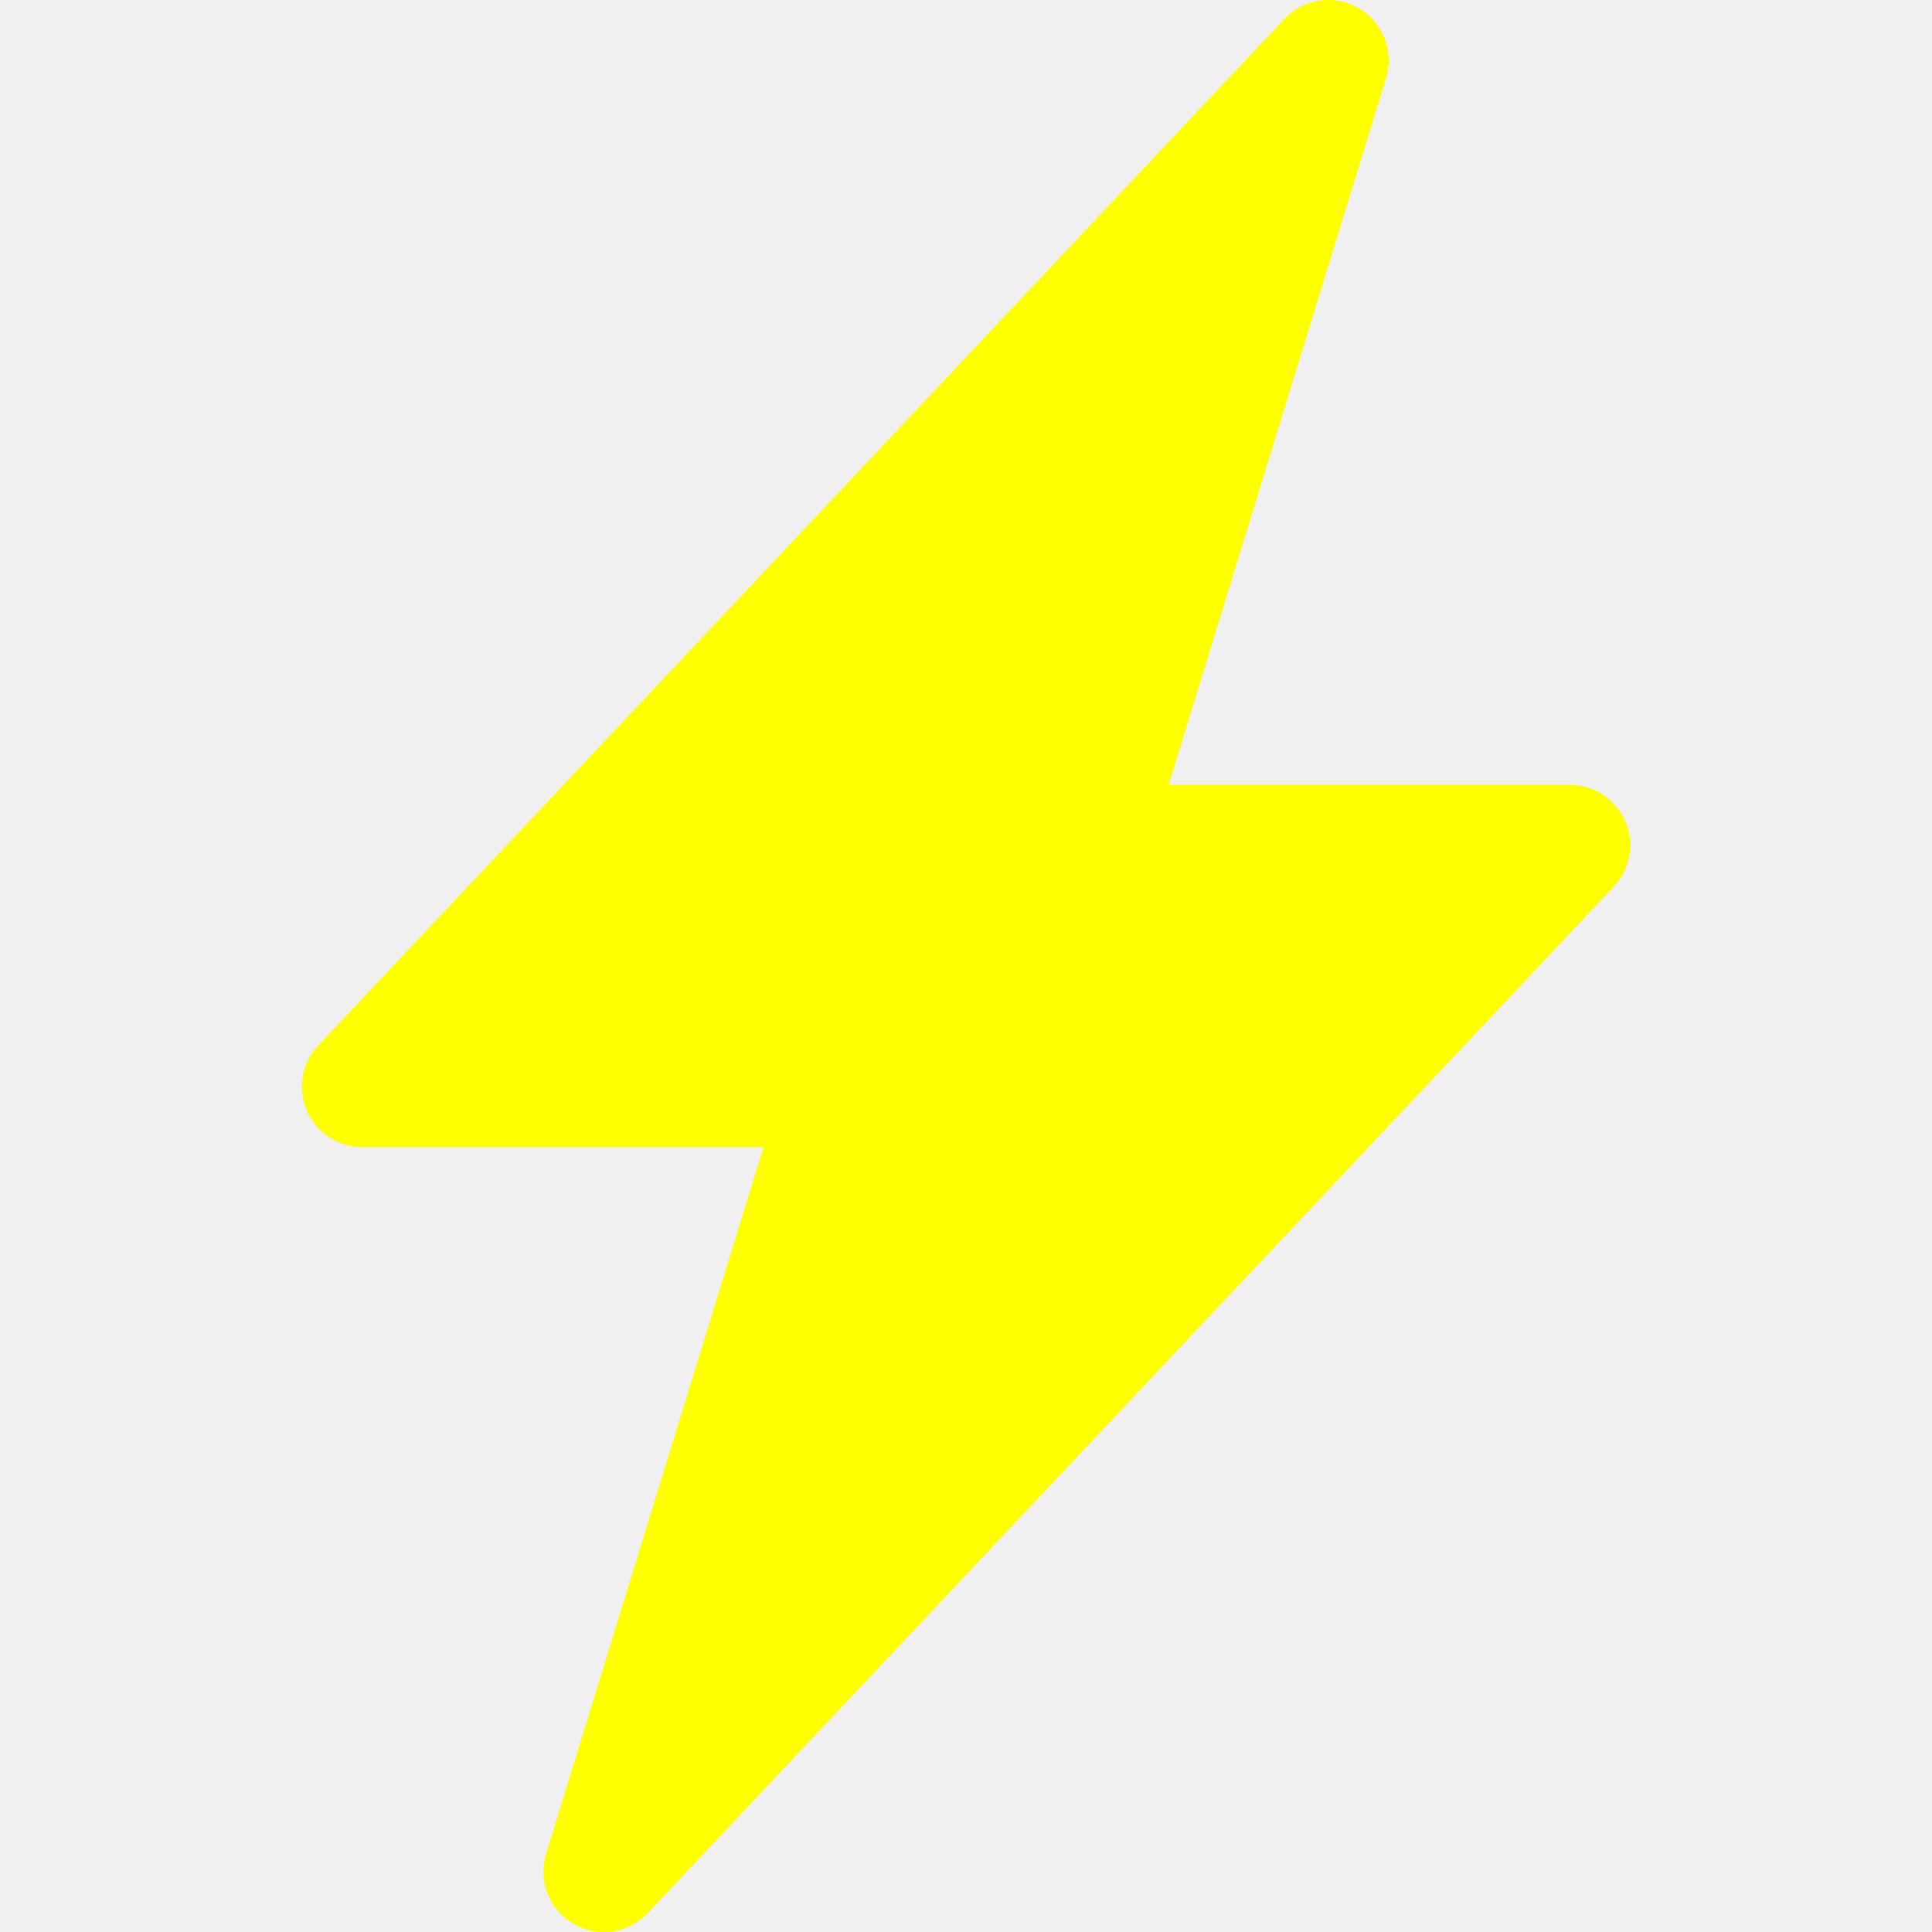
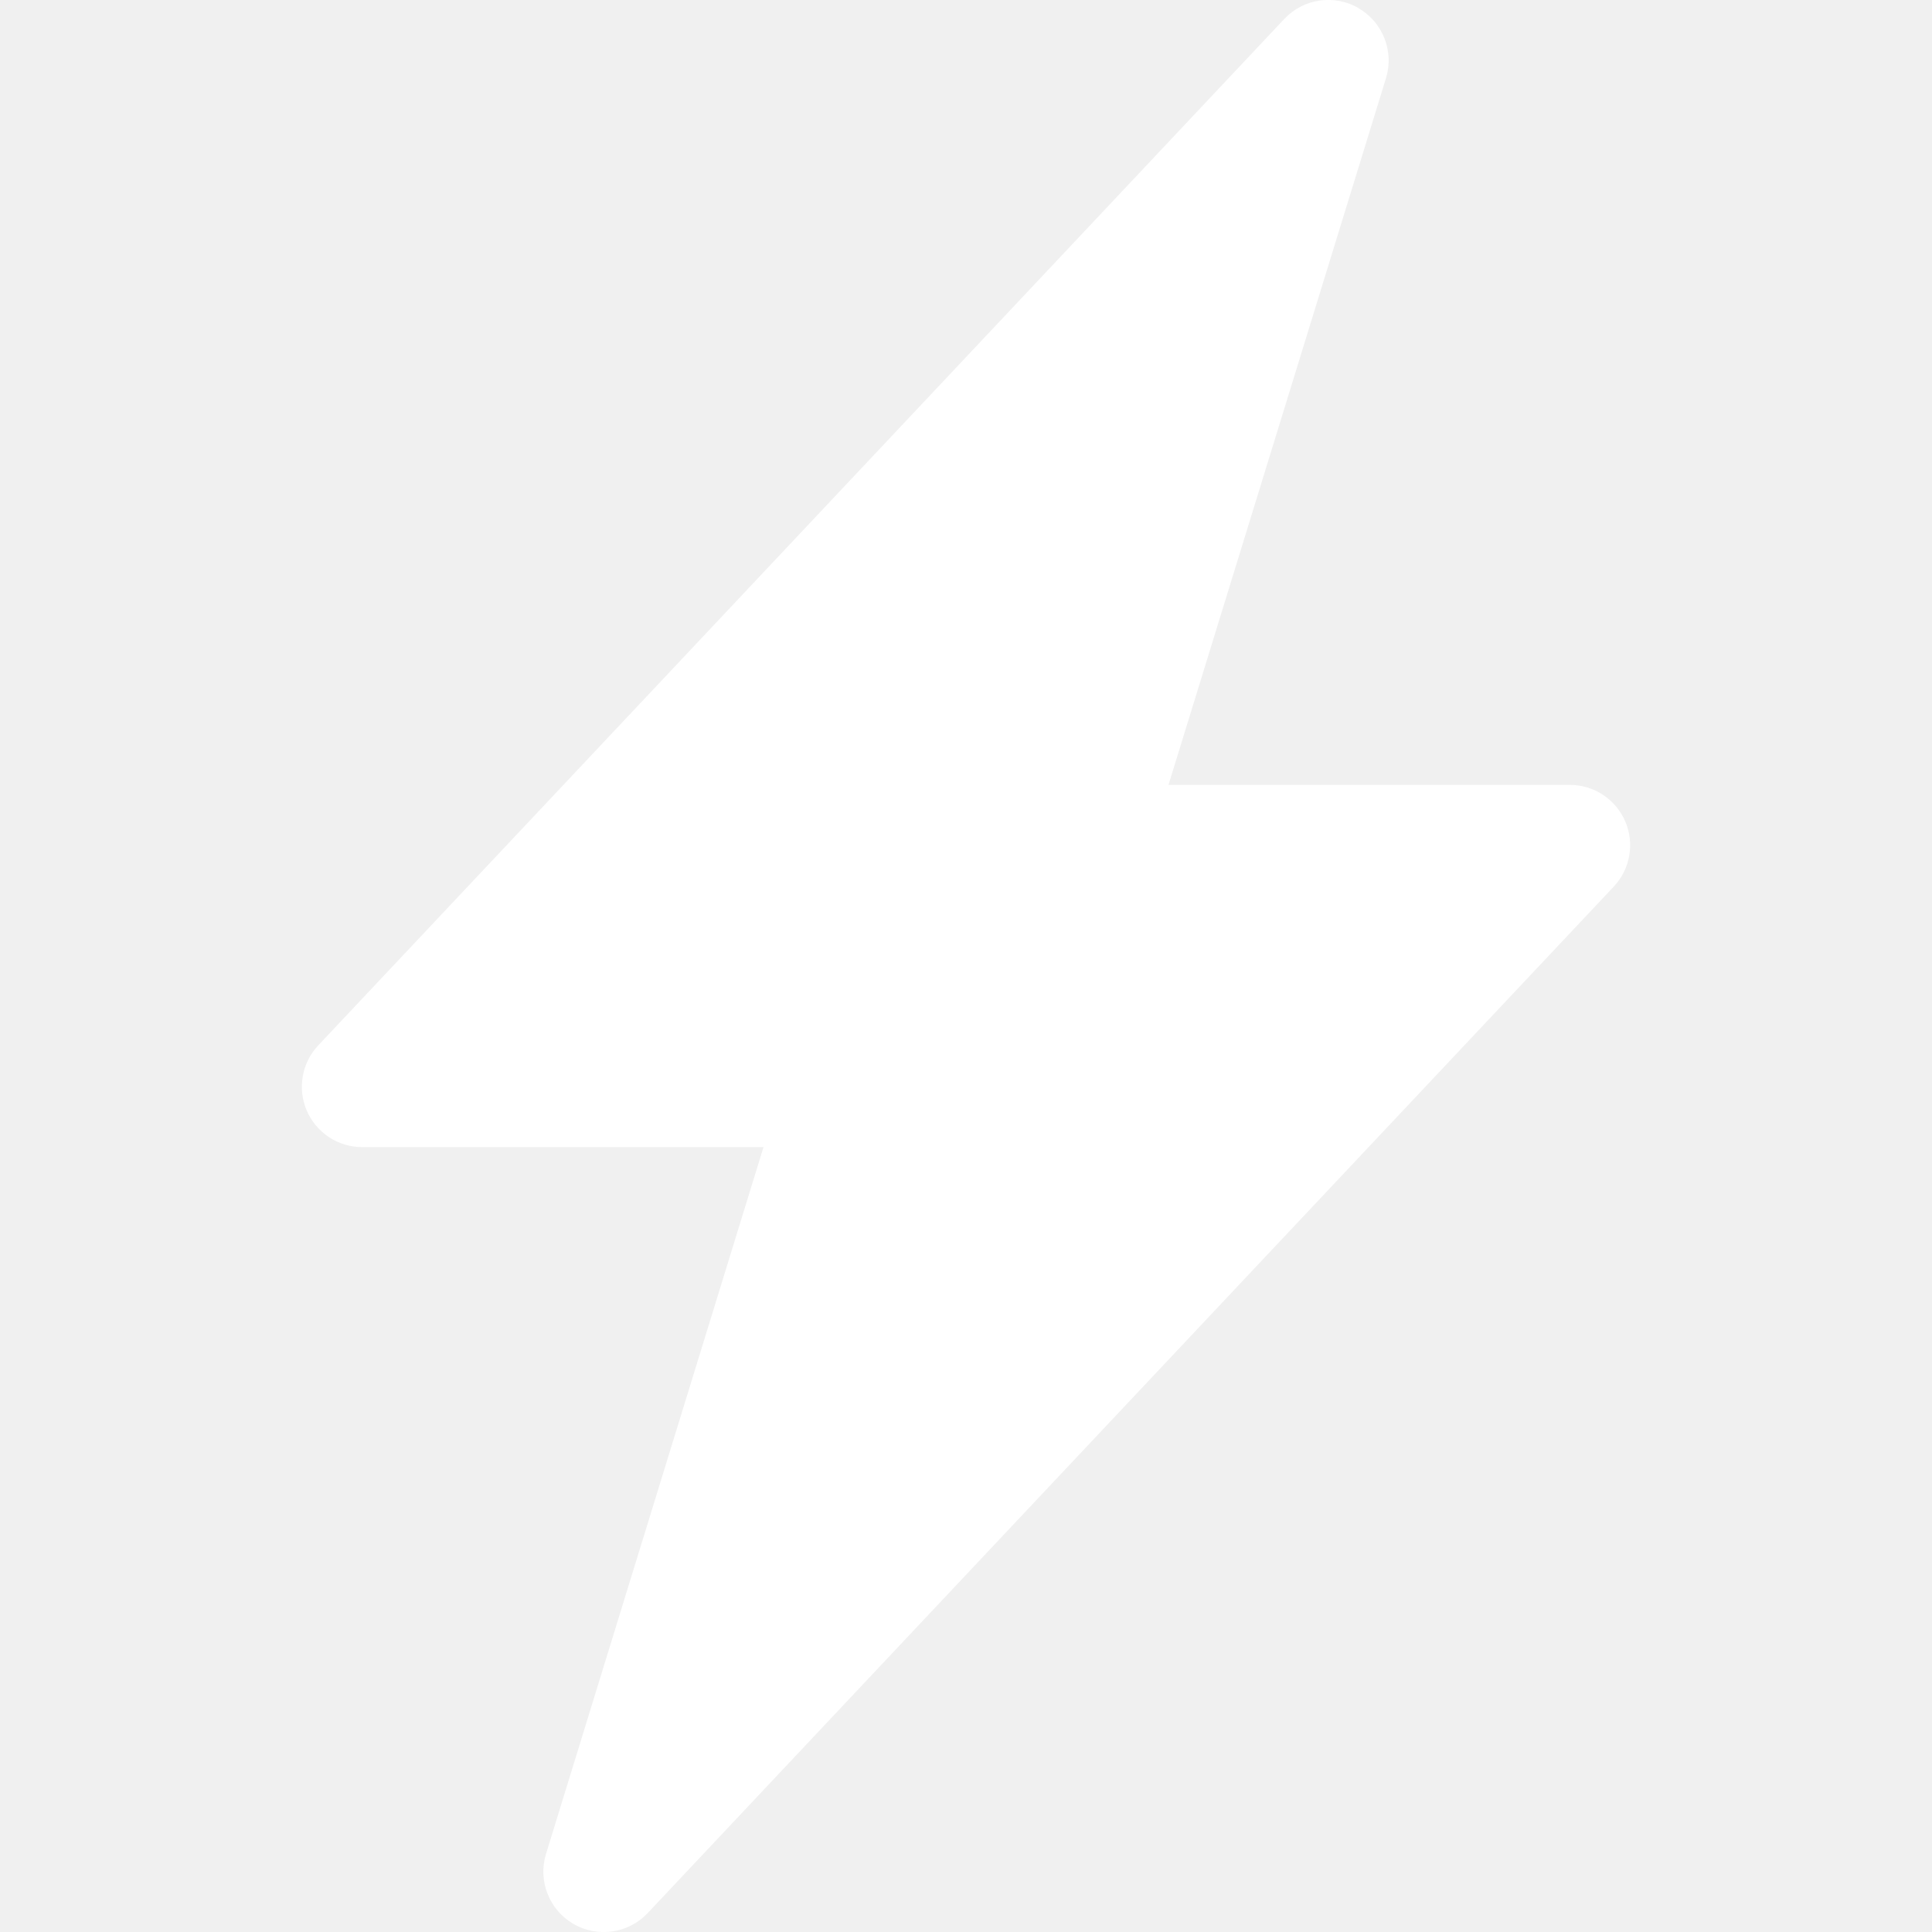
- <svg xmlns="http://www.w3.org/2000/svg" width="20" height="20" fill="yellow" class="bi bi-lightning-charge-fill" viewBox="0 0 16 16">
+ <svg xmlns="http://www.w3.org/2000/svg" width="20" height="20" fill="white" class="bi bi-lightning-charge-fill" viewBox="0 0 16 16">
  <path d="M11.251.068a.5.5 0 0 1 .227.58L9.677 6.5H13a.5.5 0 0 1 .364.843l-8 8.5a.5.5 0 0 1-.842-.49L6.323 9.5H3a.5.5 0 0 1-.364-.843l8-8.5a.5.5 0 0 1 .615-.09z" />
</svg>
